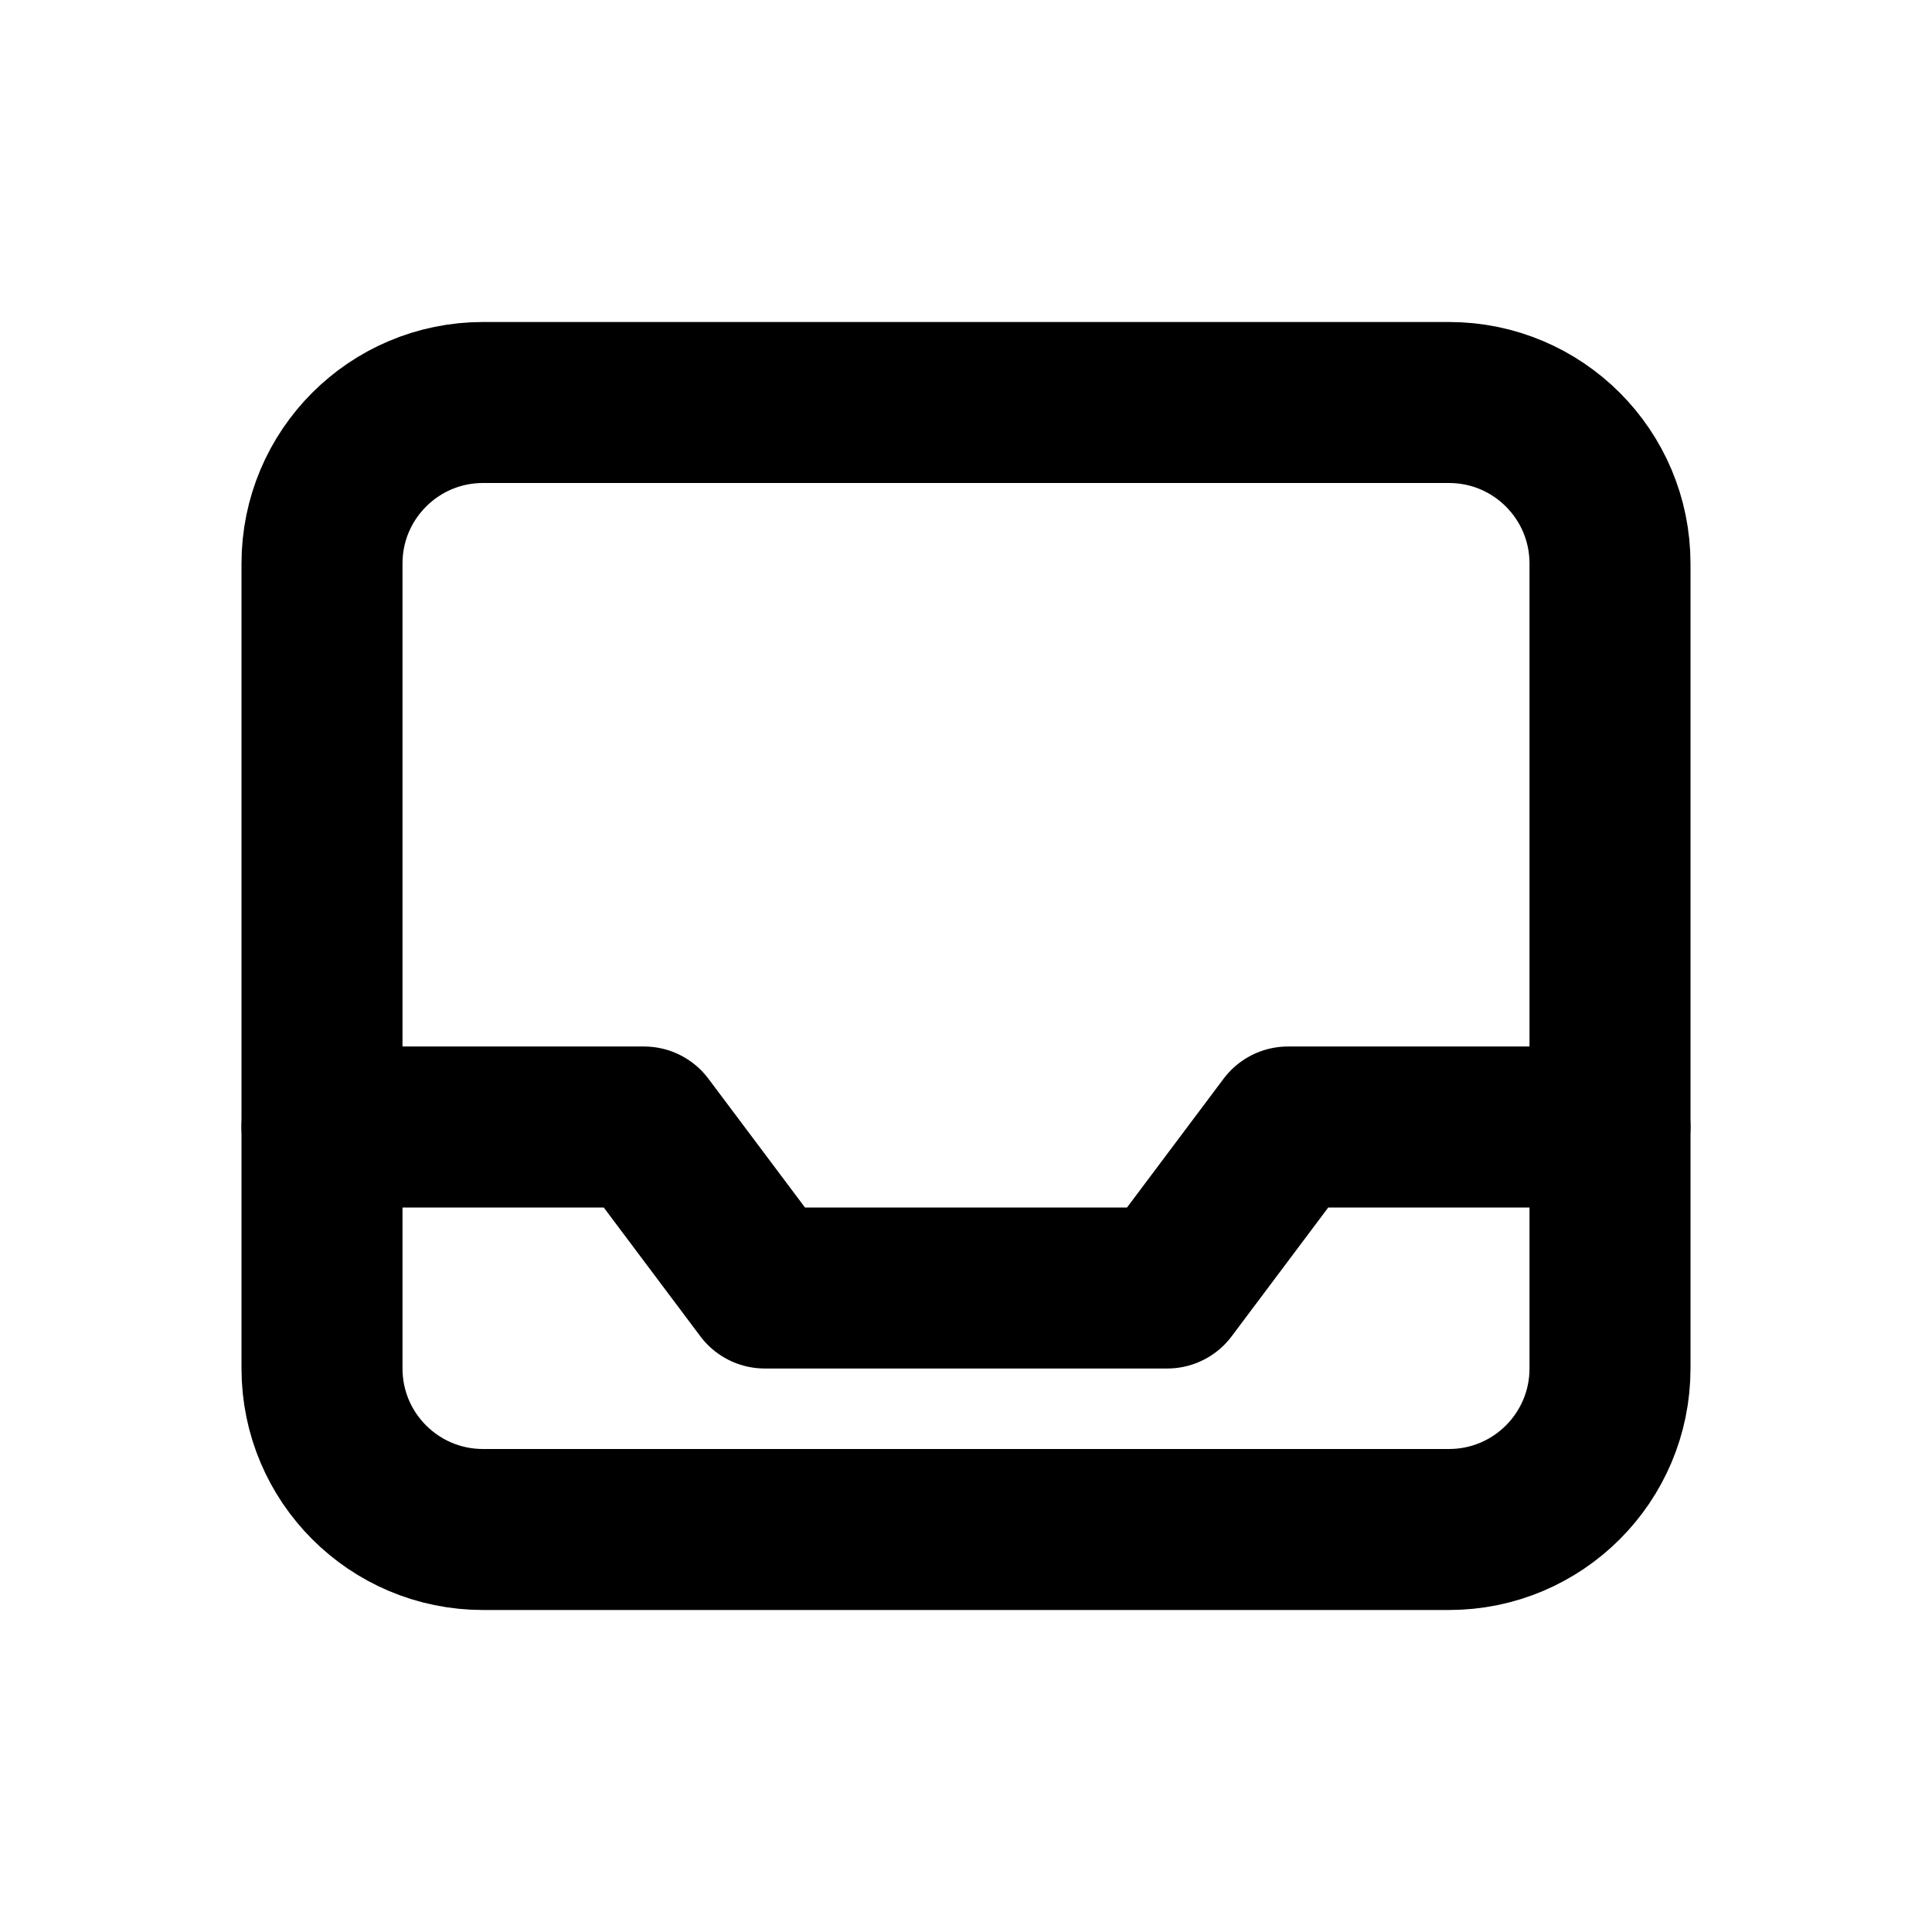
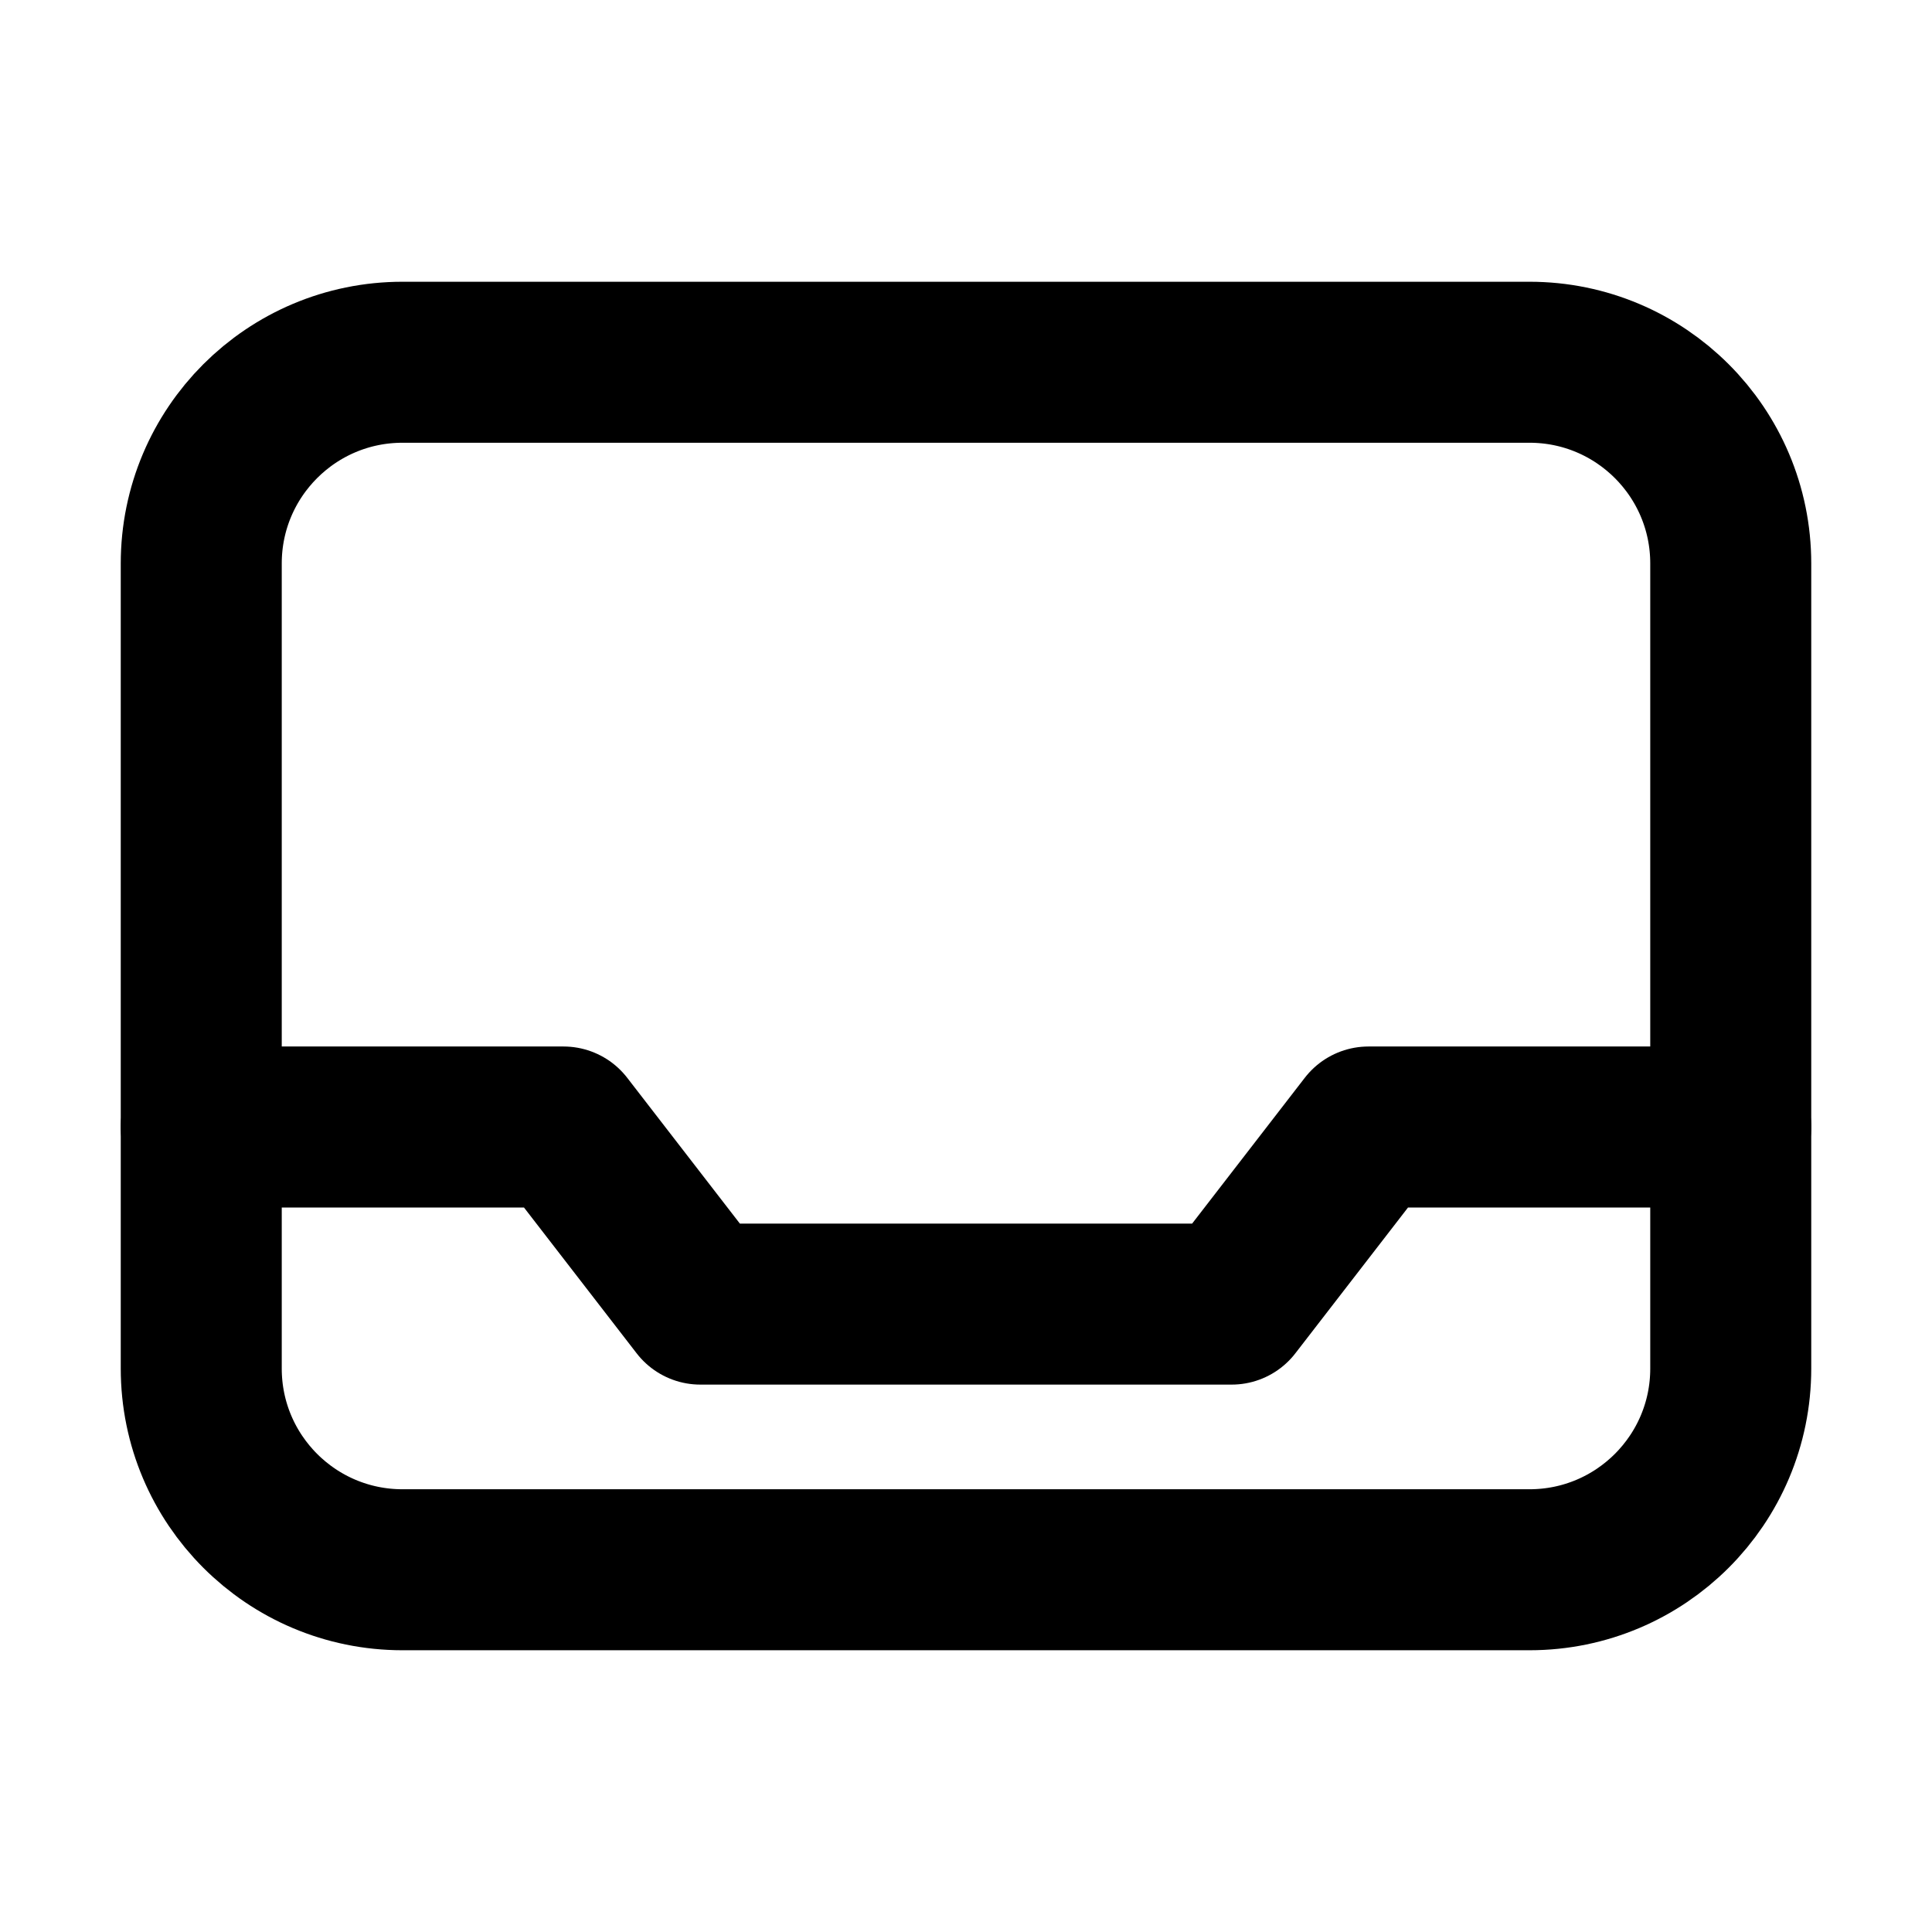
<svg xmlns="http://www.w3.org/2000/svg" viewBox="0 0 24 24" fill="none">
  <g stroke="currentColor" stroke-width="2" stroke-linecap="round" stroke-linejoin="round">
-     <rect x="4" y="5" width="16" height="14" rx="2" />
-     <path d="M4 14h4l1.5 2h5L16 14h4" />
+     <rect x="2.5" y="4.5" width="19" height="15" rx="2.5" />
+     <path d="M2.5 14h4.5l1.7 2.2h6.6L17 14h4.5" />
  </g>
</svg>
